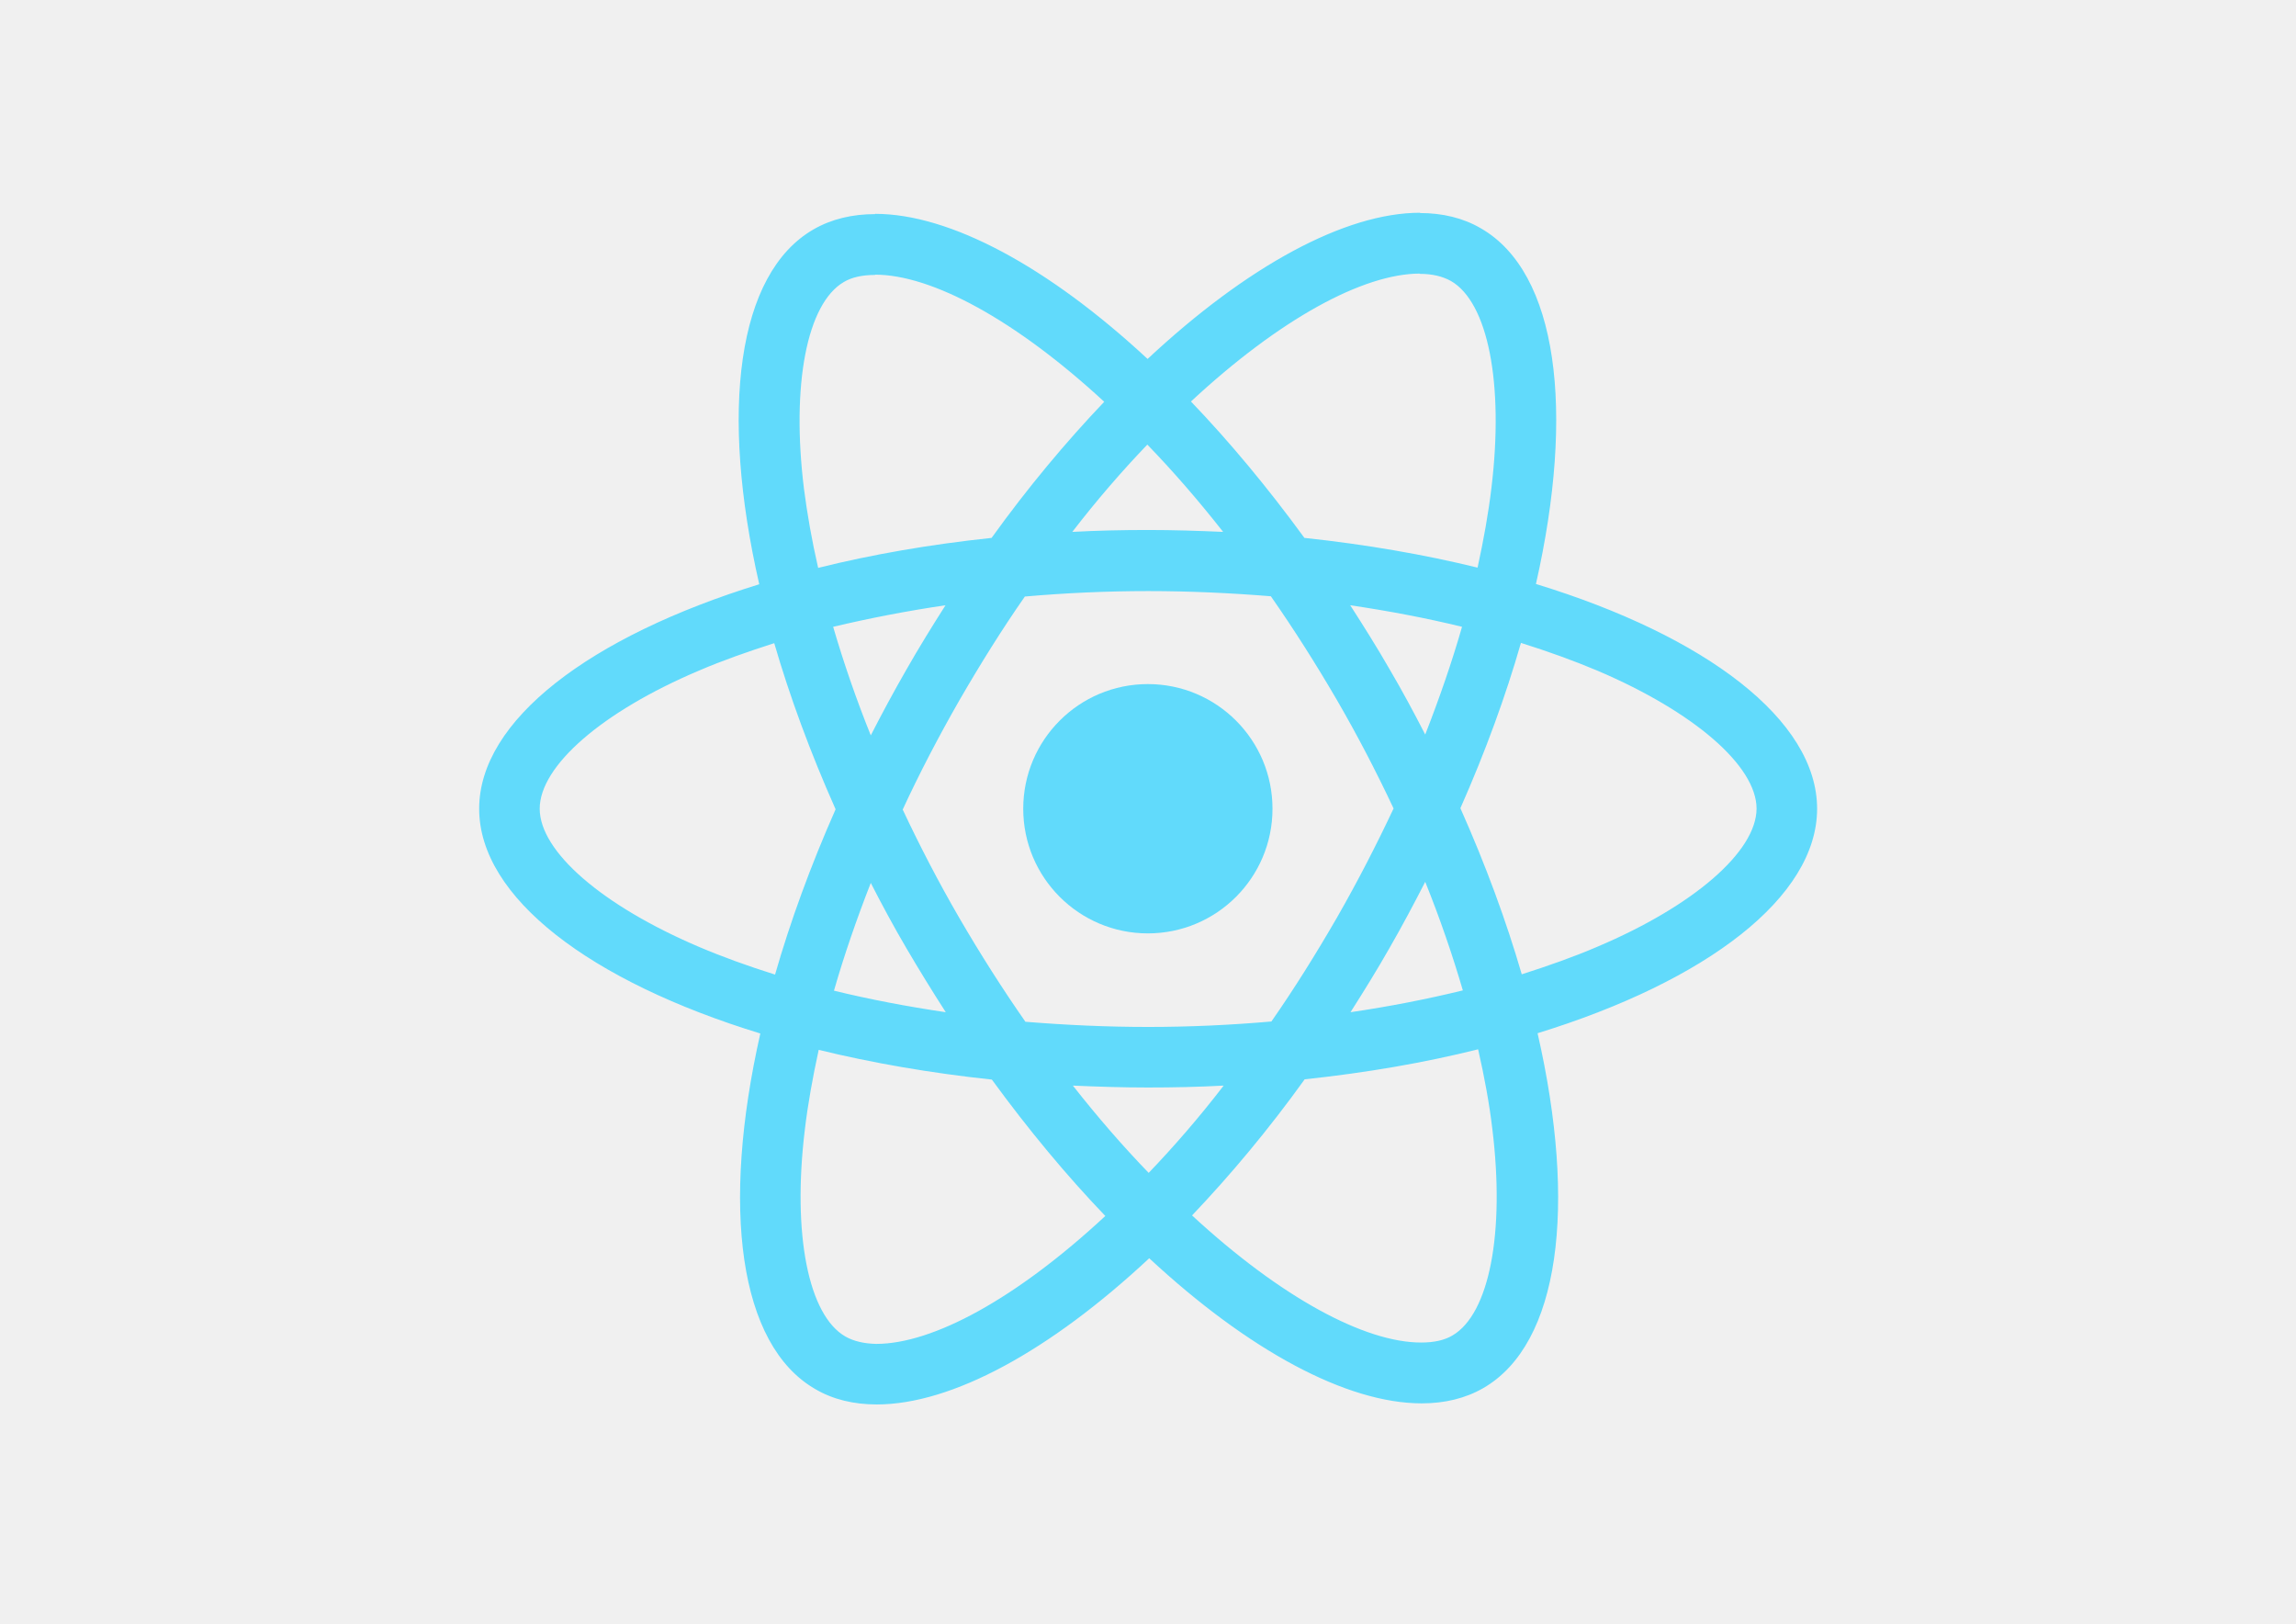
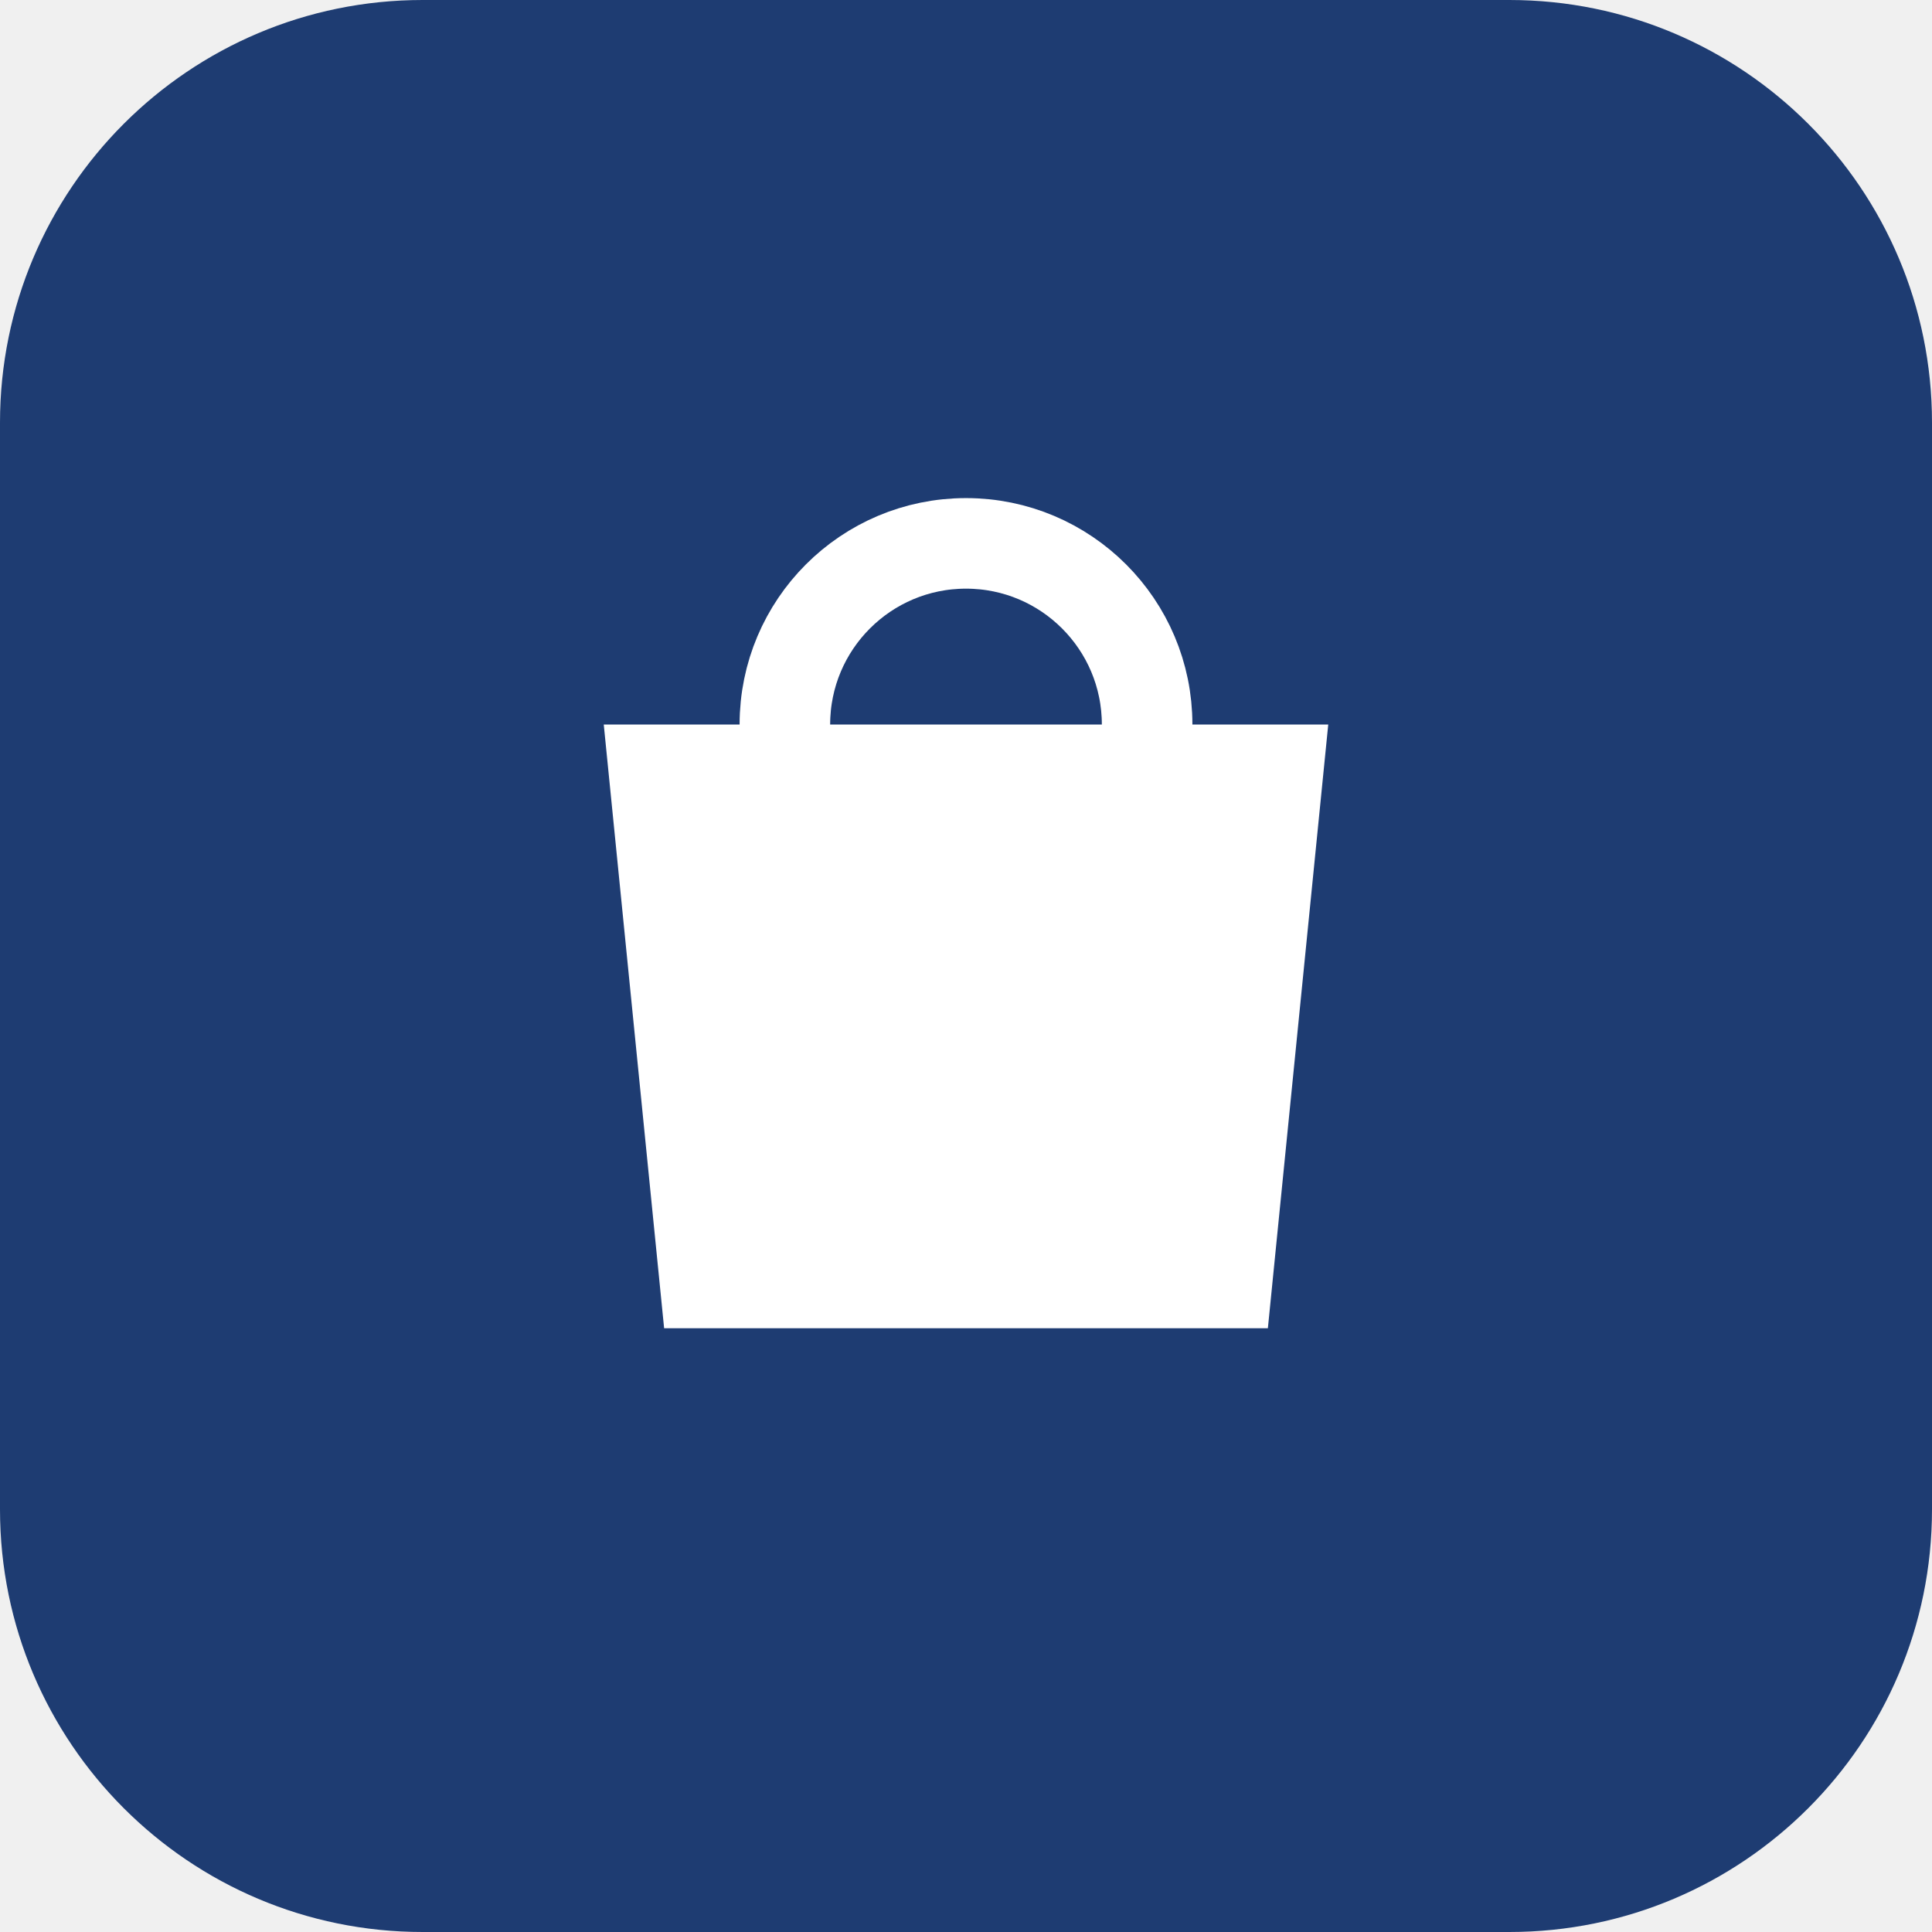
- <svg xmlns="http://www.w3.org/2000/svg" viewBox="0 0 841.9 595.3">
-   <g fill="#61DAFB">
-     <path d="M666.3 296.5c0-32.5-40.7-63.3-103.1-82.4 14.4-63.6 8-114.2-20.2-130.4-6.5-3.8-14.1-5.6-22.4-5.6v22.3c4.6 0 8.3.9 11.4 2.6 13.6 7.8 19.5 37.5 14.9 75.7-1.1 9.4-2.9 19.3-5.1 29.4-19.6-4.8-41-8.5-63.5-10.9-13.5-18.5-27.5-35.3-41.6-50 32.6-30.3 63.2-46.9 84-46.9V78c-27.5 0-63.5 19.6-99.9 53.6-36.4-33.8-72.4-53.2-99.9-53.2v22.3c20.7 0 51.4 16.5 84 46.6-14 14.7-28 31.4-41.3 49.9-22.6 2.4-44 6.1-63.6 11-2.3-10-4-19.7-5.2-29-4.7-38.2 1.1-67.9 14.6-75.8 3-1.8 6.9-2.6 11.5-2.6V78.5c-8.4 0-16 1.8-22.6 5.6-28.1 16.2-34.4 66.7-19.9 130.1-62.2 19.2-102.7 49.9-102.7 82.3 0 32.5 40.7 63.3 103.1 82.4-14.4 63.6-8 114.2 20.2 130.4 6.5 3.8 14.1 5.6 22.5 5.6 27.5 0 63.5-19.6 99.9-53.6 36.4 33.8 72.4 53.2 99.9 53.2 8.4 0 16-1.8 22.6-5.6 28.1-16.2 34.4-66.7 19.9-130.1 62-19.1 102.5-49.9 102.5-82.3zm-130.2-66.7c-3.7 12.9-8.3 26.2-13.5 39.5-4.1-8-8.4-16-13.1-24-4.6-8-9.5-15.8-14.4-23.4 14.2 2.1 27.9 4.7 41 7.9zm-45.8 106.5c-7.8 13.5-15.8 26.3-24.1 38.2-14.9 1.3-30 2-45.2 2-15.1 0-30.2-.7-45-1.9-8.3-11.9-16.4-24.6-24.2-38-7.6-13.1-14.5-26.4-20.8-39.8 6.2-13.4 13.2-26.8 20.7-39.9 7.8-13.5 15.8-26.3 24.1-38.2 14.9-1.3 30-2 45.2-2 15.1 0 30.2.7 45 1.9 8.3 11.9 16.4 24.6 24.2 38 7.6 13.1 14.5 26.4 20.8 39.8-6.3 13.4-13.2 26.8-20.7 39.9zm32.3-13c5.4 13.4 10 26.8 13.8 39.8-13.1 3.2-26.9 5.9-41.2 8 4.9-7.7 9.8-15.6 14.4-23.7 4.6-8 8.9-16.1 13-24.1zM421.2 430c-9.3-9.6-18.6-20.3-27.8-32 9 .4 18.2.7 27.5.7 9.4 0 18.7-.2 27.8-.7-9 11.7-18.3 22.4-27.5 32zm-74.4-58.9c-14.2-2.1-27.9-4.7-41-7.9 3.7-12.9 8.3-26.2 13.5-39.5 4.1 8 8.4 16 13.1 24 4.7 8 9.5 15.8 14.4 23.4zM420.7 163c9.3 9.6 18.6 20.3 27.8 32-9-.4-18.2-.7-27.5-.7-9.4 0-18.7.2-27.8.7 9-11.7 18.3-22.4 27.5-32zm-74 58.9c-4.9 7.7-9.8 15.6-14.4 23.7-4.6 8-8.9 16-13 24-5.4-13.4-10-26.8-13.8-39.8 13.1-3.1 26.9-5.8 41.2-7.9zm-90.5 125.2c-35.4-15.1-58.3-34.9-58.3-50.6 0-15.7 22.9-35.6 58.3-50.6 8.6-3.7 18-7 27.7-10.1 5.7 19.6 13.2 40 22.5 60.9-9.2 20.8-16.6 41.1-22.2 60.6-9.9-3.1-19.3-6.5-28-10.2zM310 490c-13.6-7.8-19.5-37.5-14.9-75.7 1.1-9.4 2.9-19.3 5.1-29.4 19.6 4.8 41 8.5 63.5 10.9 13.5 18.5 27.5 35.3 41.6 50-32.6 30.3-63.2 46.9-84 46.9-4.5-.1-8.3-1-11.3-2.7zm237.2-76.2c4.7 38.2-1.1 67.9-14.6 75.8-3 1.8-6.9 2.6-11.5 2.6-20.7 0-51.4-16.5-84-46.6 14-14.7 28-31.4 41.3-49.9 22.6-2.4 44-6.1 63.6-11 2.3 10.1 4.1 19.8 5.2 29.1zm38.5-66.7c-8.6 3.7-18 7-27.7 10.1-5.7-19.6-13.2-40-22.5-60.9 9.2-20.8 16.6-41.1 22.2-60.6 9.9 3.1 19.3 6.5 28.1 10.2 35.4 15.1 58.3 34.9 58.3 50.6-.1 15.7-23 35.6-58.4 50.6zM320.8 78.4z" />
-     <circle cx="420.9" cy="296.5" r="45.7" />
-     <path d="M520.5 78.1z" />
-   </g>
+ <svg xmlns="http://www.w3.org/2000/svg" viewBox="0 0 64 64" fill="none">
+   <rect width="64" height="64" rx="14" fill="#1e3c72" />
+   <path d="M20 24h24l-2 20H22l-2-20z" fill="#ffffff" />
+   <path d="M26 24a6 6 0 0112 0" stroke="#ffffff" stroke-width="3" stroke-linecap="round" />
</svg>
